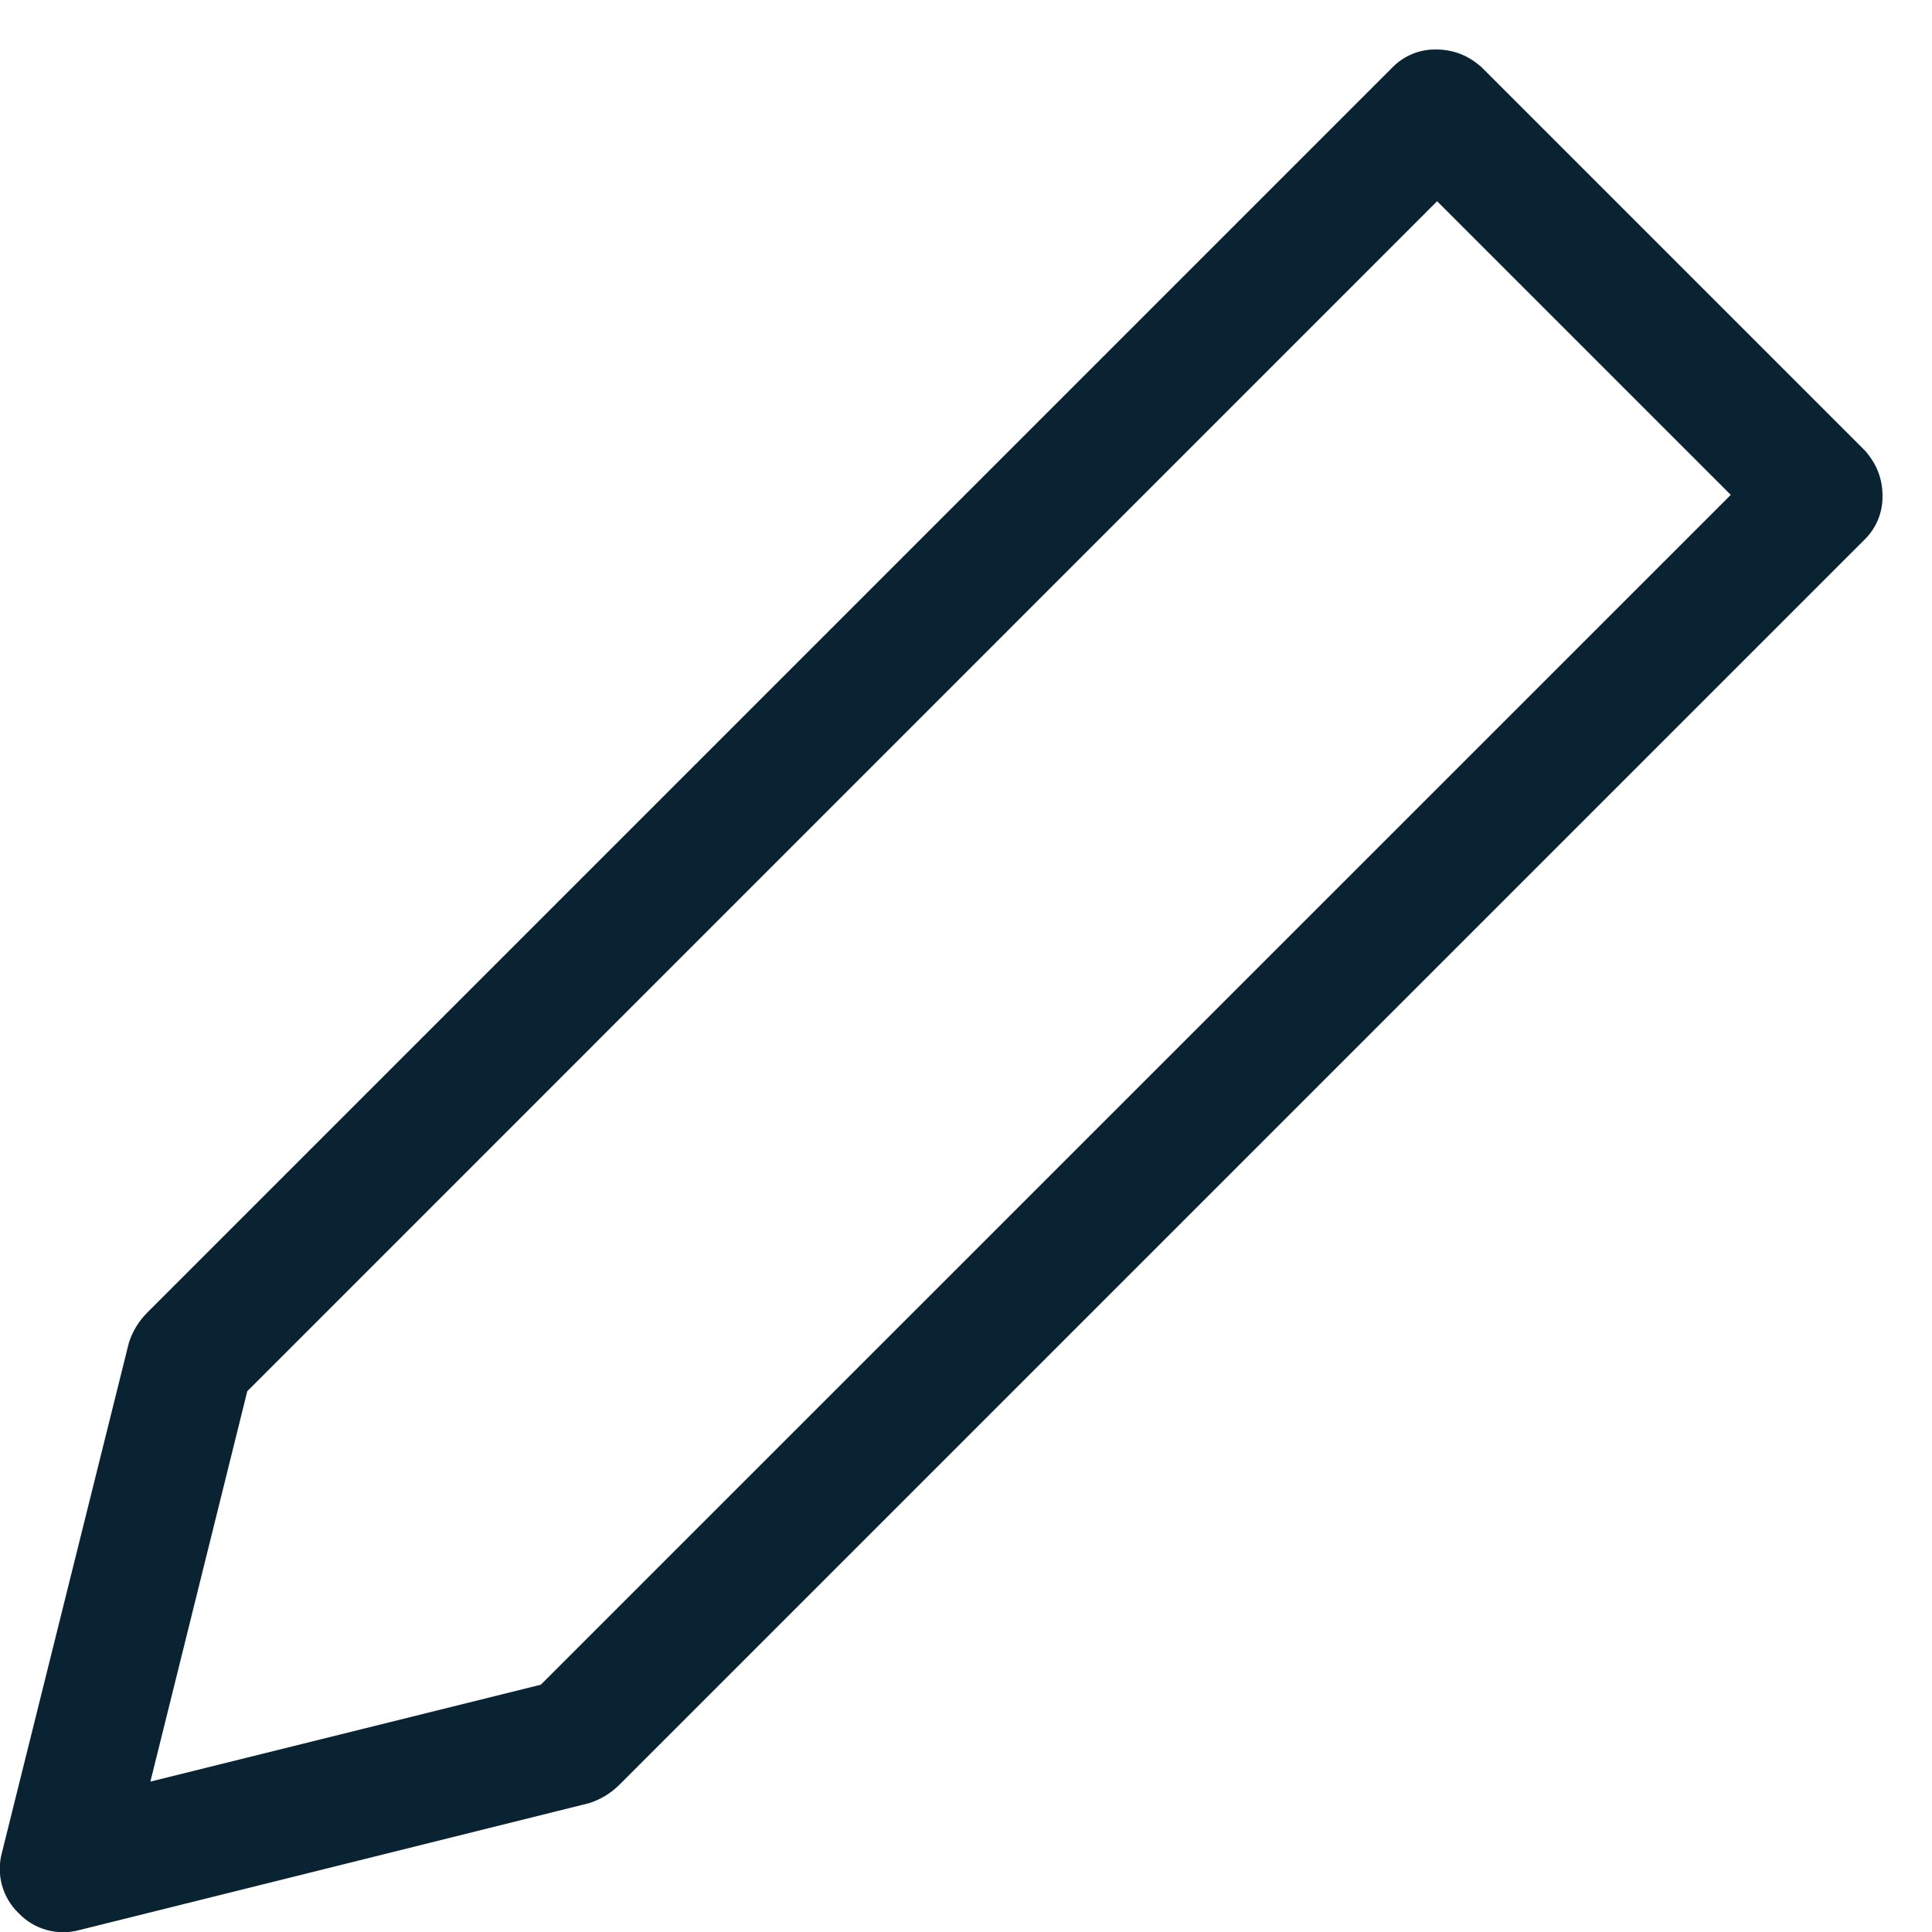
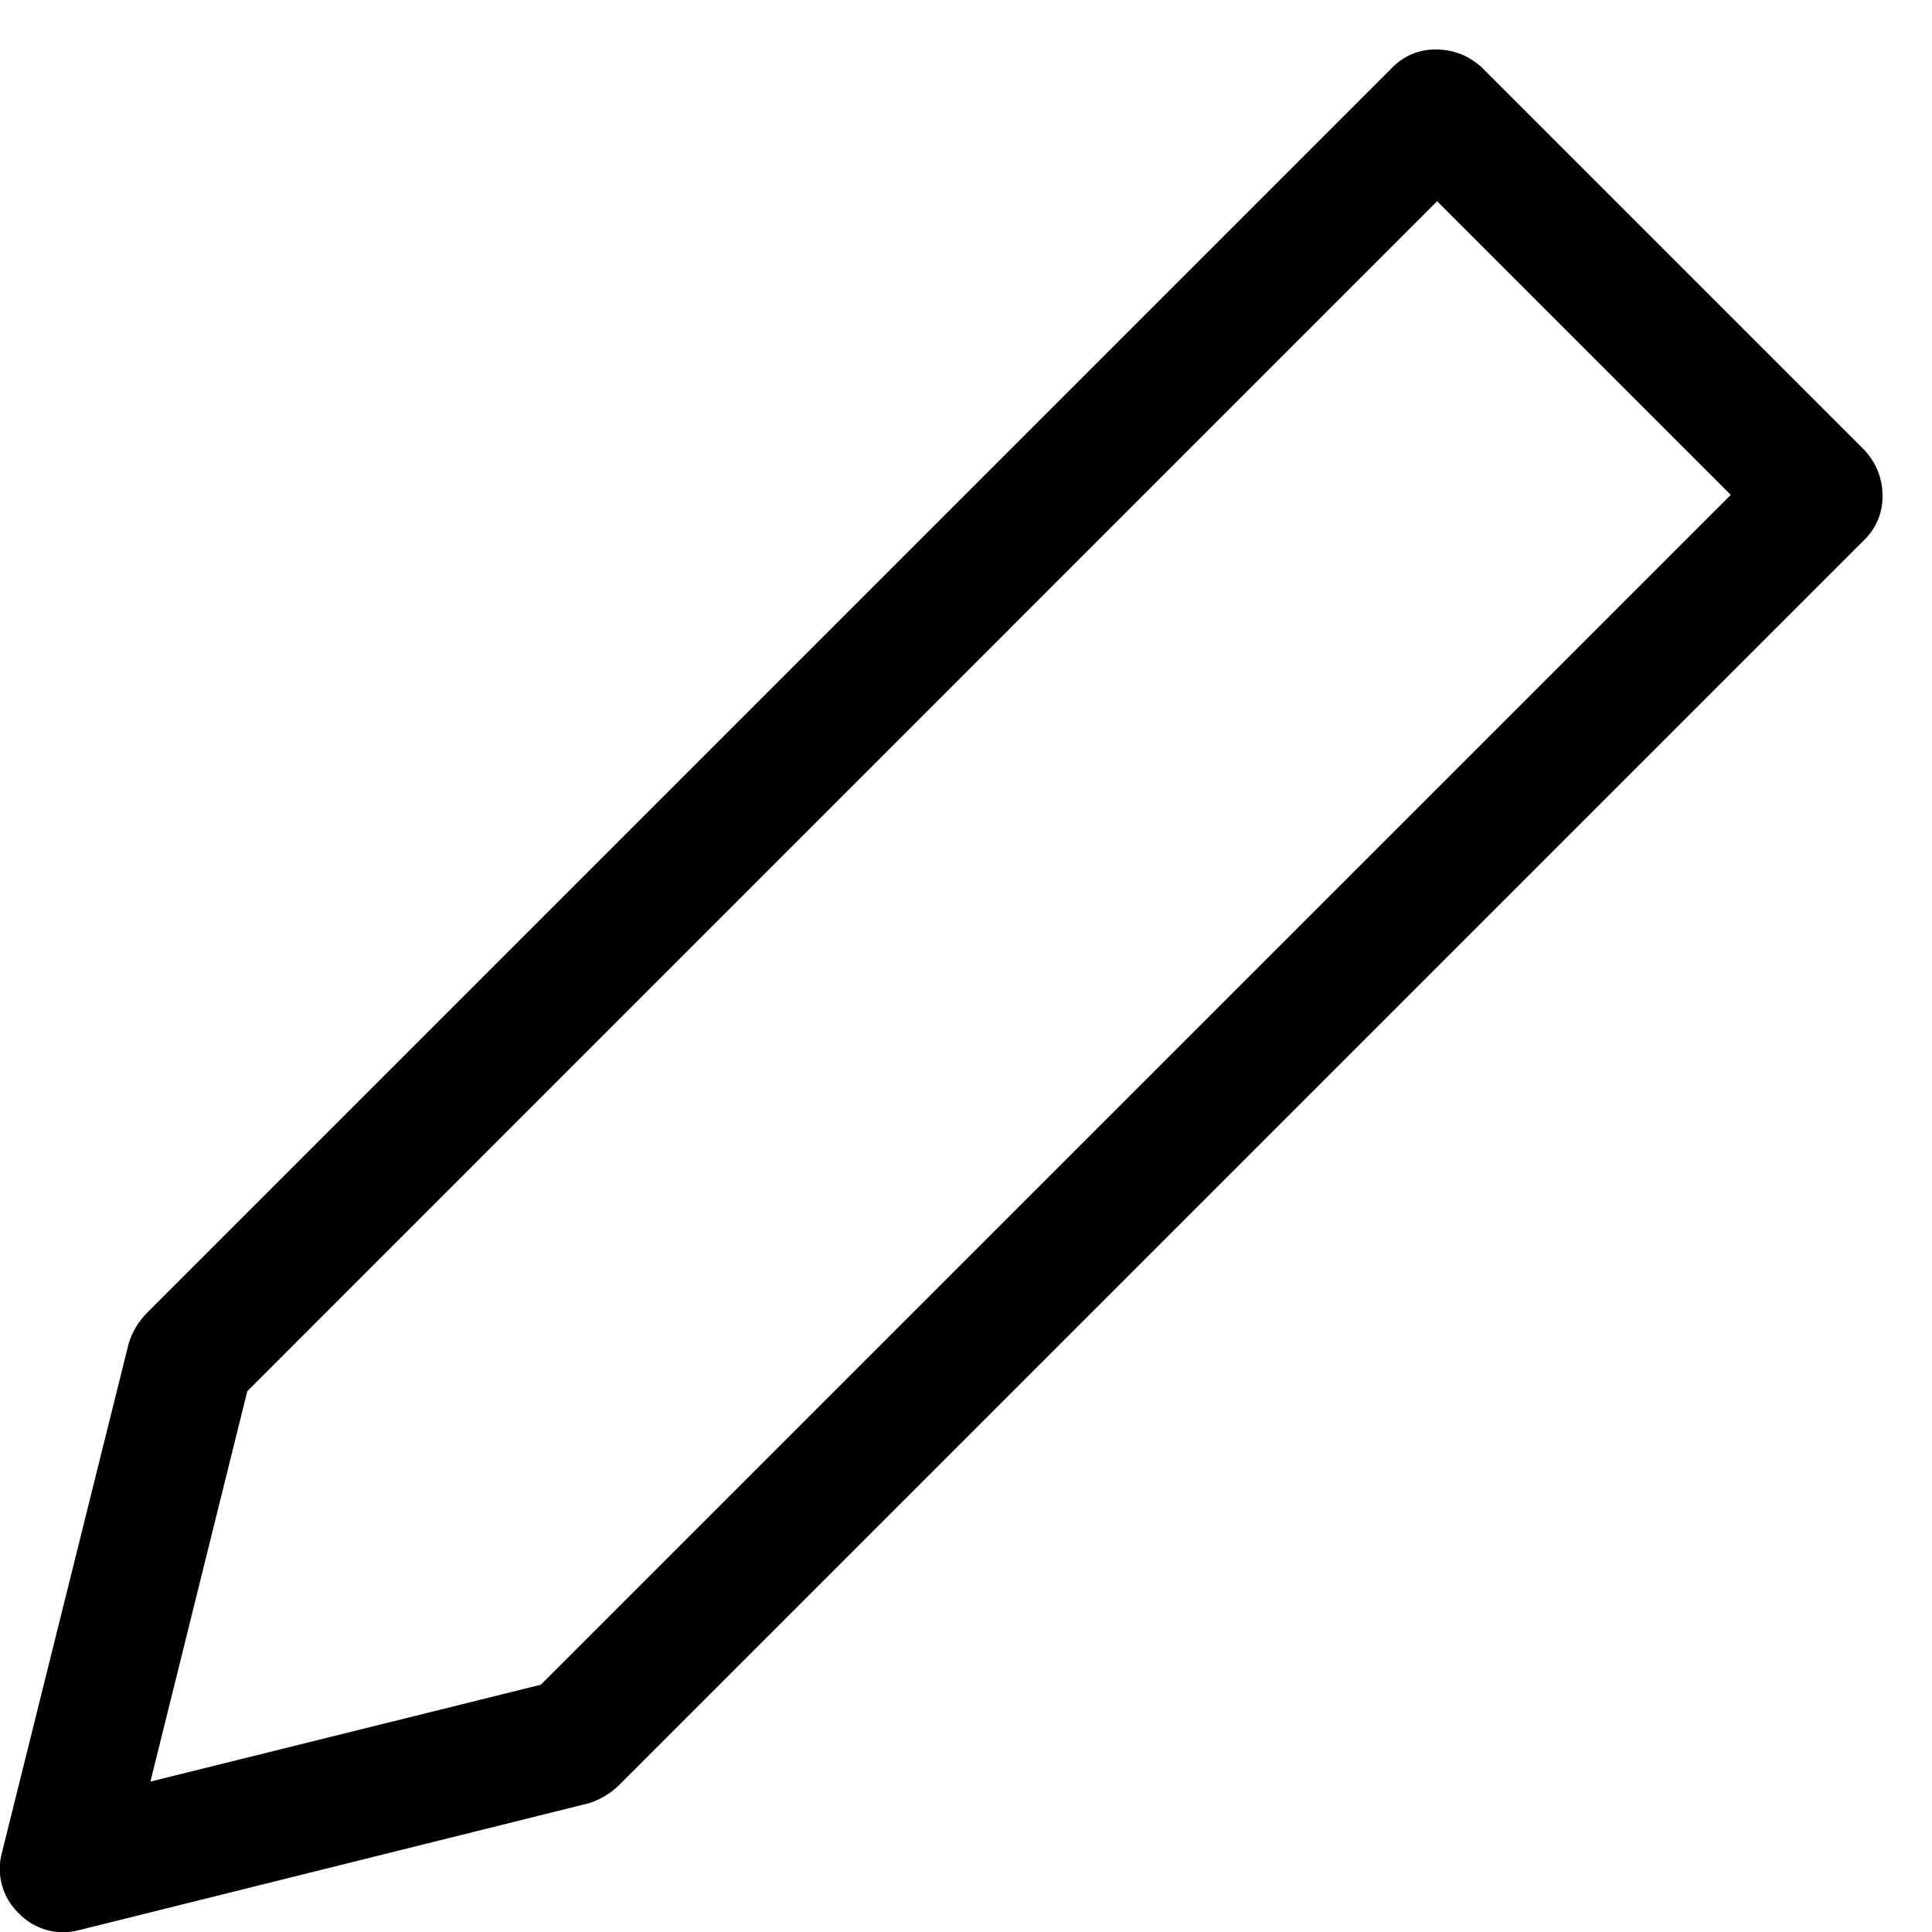
<svg xmlns="http://www.w3.org/2000/svg" width="13" height="13">
  <defs>
    <path d="M9.663.333c.116 0 .218.04.307.12l2.577 2.577c.08.089.12.19.12.307a.4.4 0 0 1-.12.293l-8.383 8.383a.503.503 0 0 1-.2.12l-3.43.854a.414.414 0 0 1-.408-.113.414.414 0 0 1-.113-.408l.854-3.43a.503.503 0 0 1 .12-.2L9.37.453a.4.4 0 0 1 .293-.12zm.007 1.021L1.664 9.361l-.652 2.627 2.627-.652 8.007-8.006L9.67 1.354z" />
  </defs>
-   <path fill="#0A2333" fill-rule="evenodd" d="M9.663.333c.116 0 .218.04.307.12l2.577 2.577c.08.089.12.19.12.307a.4.4 0 0 1-.12.293l-8.383 8.383a.503.503 0 0 1-.2.12l-3.43.854a.414.414 0 0 1-.408-.113.414.414 0 0 1-.113-.408l.854-3.43a.503.503 0 0 1 .12-.2L9.37.453a.4.4 0 0 1 .293-.12zm.007 1.021L1.664 9.361l-.652 2.627 2.627-.652 8.007-8.006L9.67 1.354z" />
+   <path fill="currentColor" fill-rule="evenodd" d="M9.663.333c.116 0 .218.04.307.12l2.577 2.577c.08.089.12.19.12.307a.4.4 0 0 1-.12.293l-8.383 8.383a.503.503 0 0 1-.2.12l-3.43.854a.414.414 0 0 1-.408-.113.414.414 0 0 1-.113-.408l.854-3.43a.503.503 0 0 1 .12-.2L9.37.453a.4.4 0 0 1 .293-.12zm.007 1.021L1.664 9.361l-.652 2.627 2.627-.652 8.007-8.006L9.67 1.354z" />
</svg>
